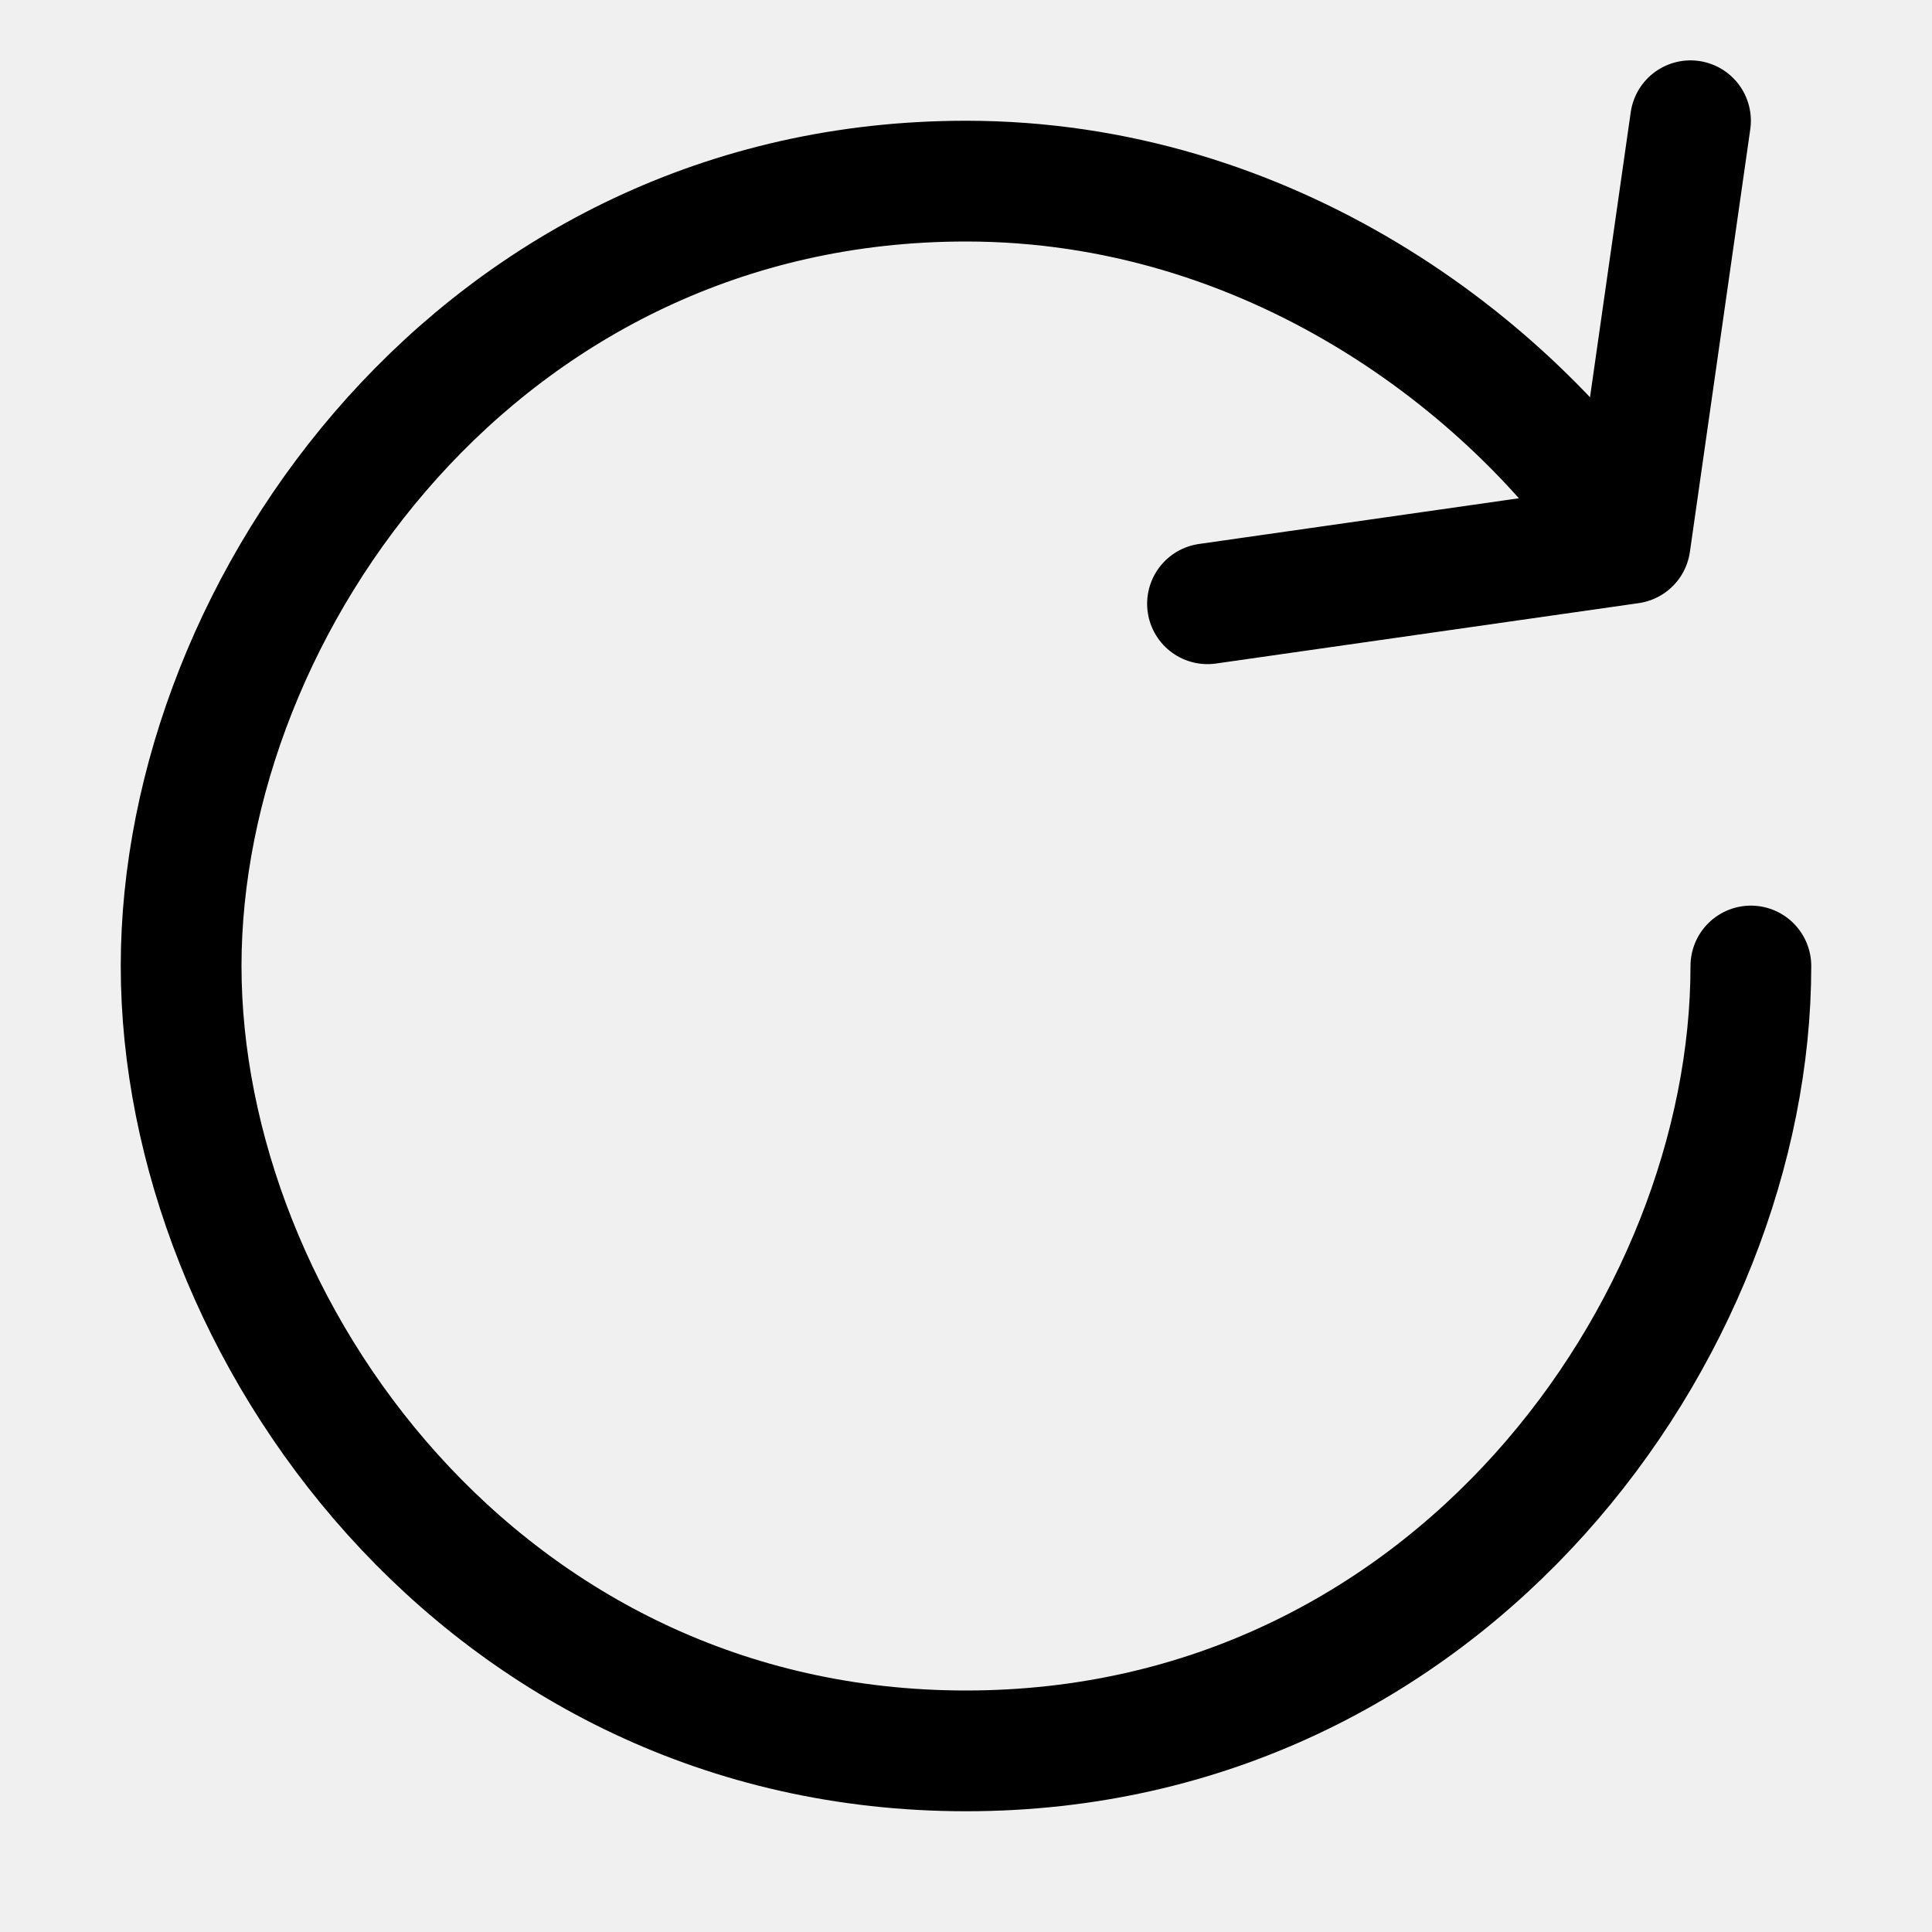
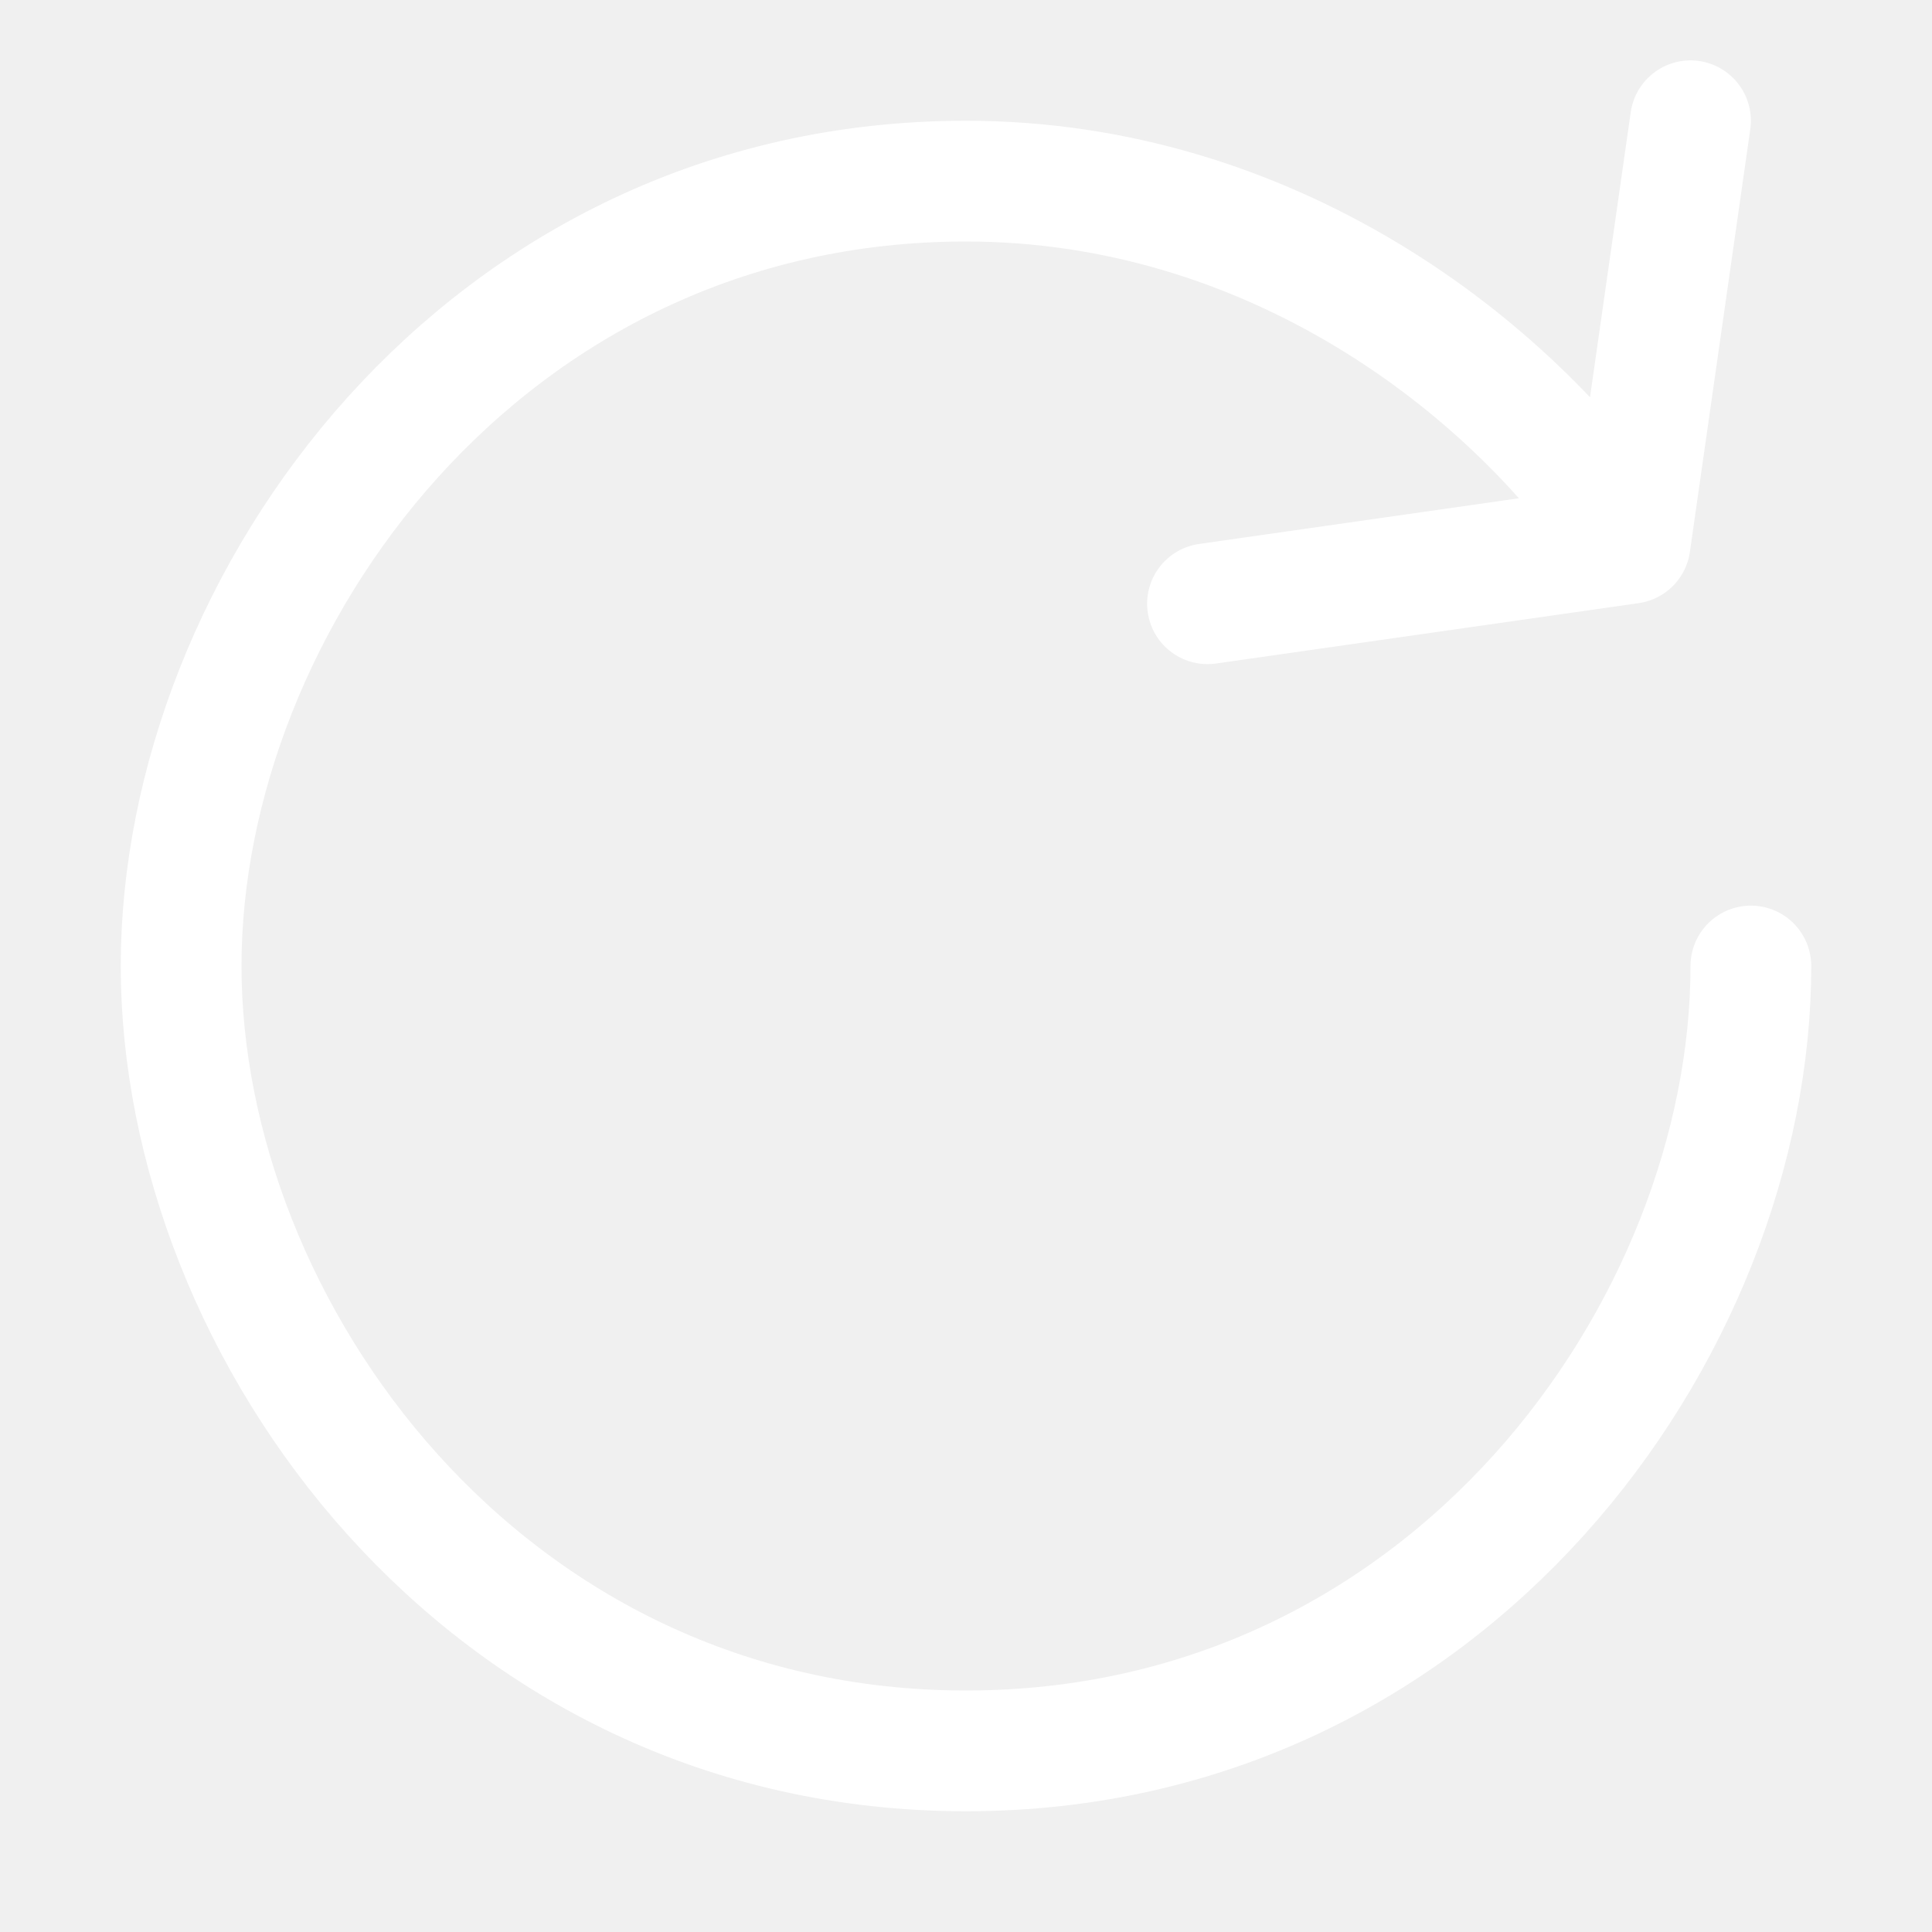
- <svg xmlns="http://www.w3.org/2000/svg" id="i-reload" viewBox="0 0 32 32" width="32" height="32" fill="none" stroke="currentcolor" stroke-linecap="round" stroke-linejoin="round" stroke-width="2">
+ <svg xmlns="http://www.w3.org/2000/svg" id="i-reload" viewBox="0 0 32 32" width="32" height="32" fill="none" stroke="white" stroke-linecap="round" stroke-linejoin="round" stroke-width="2">
  <path d="M29 16 C29 22 24 29 16 29 8 29 3 22 3 16 3 10 8 3 16 3 21 3 25 6 27 9 M20 10 L27 9 28 2" />
</svg>
